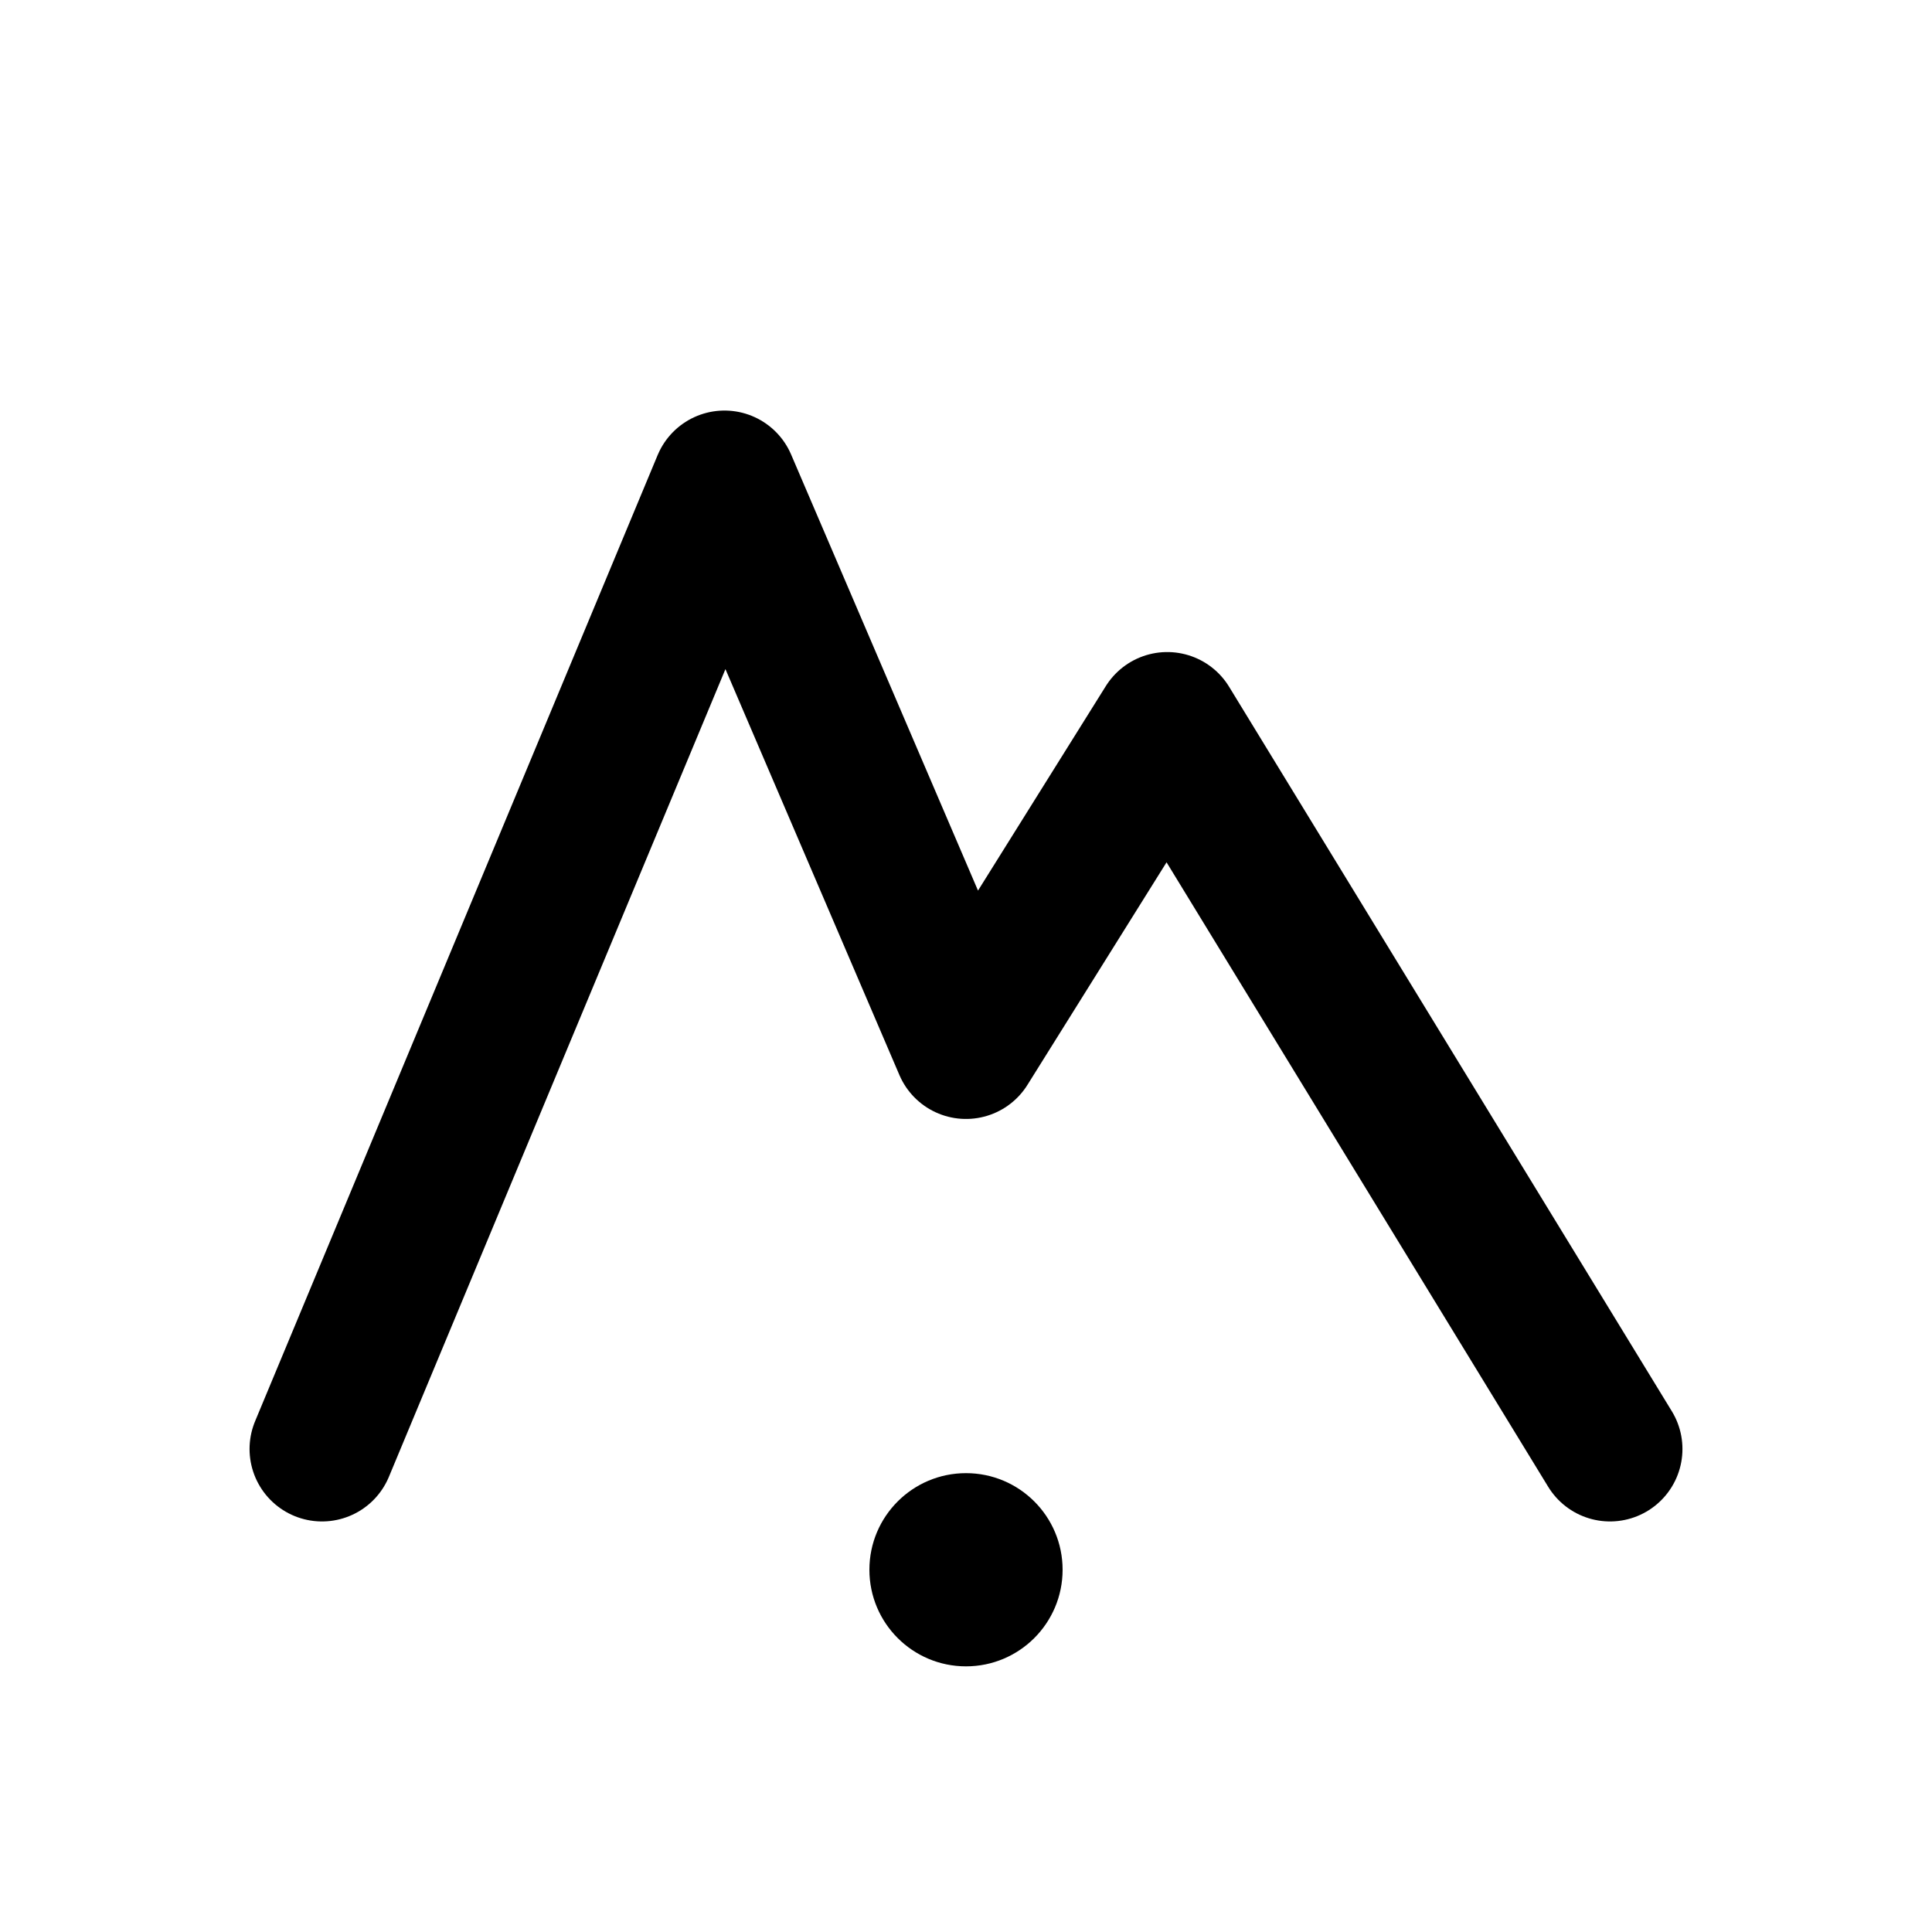
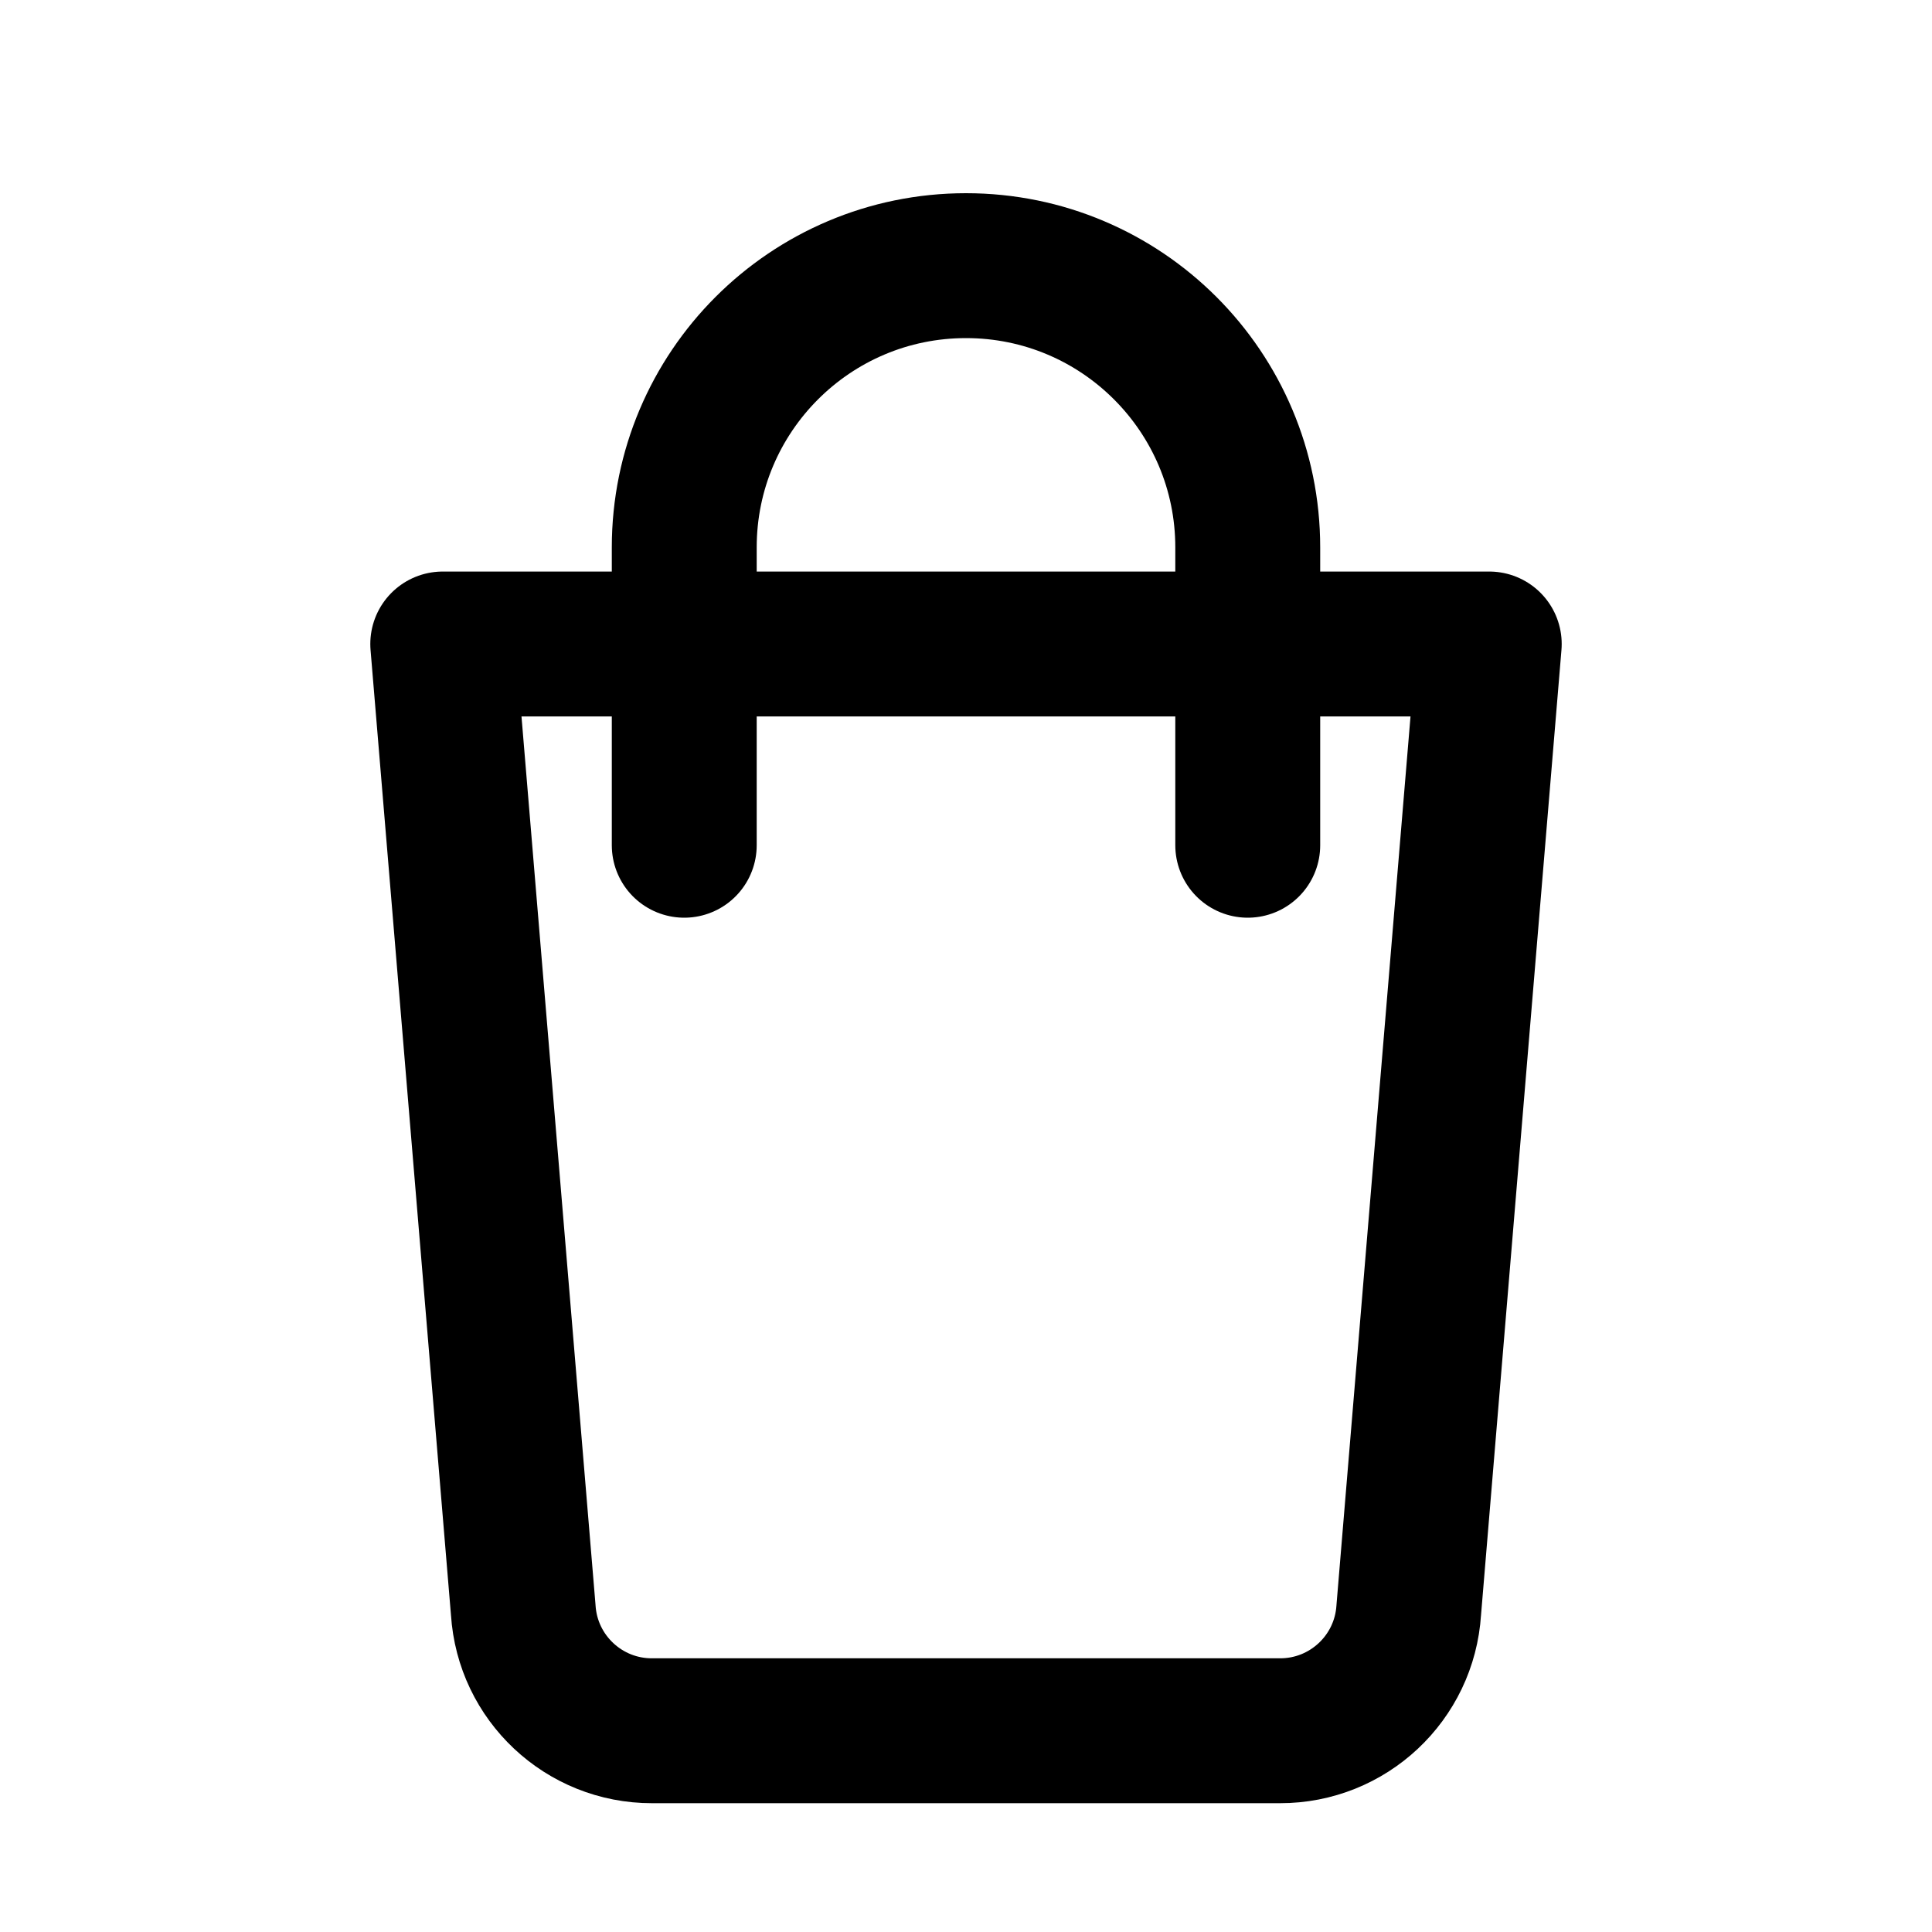
<svg xmlns="http://www.w3.org/2000/svg" viewBox="0 0 24 24" fill="none" stroke="currentColor" stroke-width="1.8" stroke-linecap="round" stroke-linejoin="round">
-   <path d="M4 18 9 6l3 7 2.5-4L20 18" />
-   <circle cx="12" cy="19.5" r="1.2" fill="currentColor" stroke="none" />
+   <path d="M5.5 8h13l-1 12a1.6 1.6 0 0 1-1.6 1.5H8.1A1.6 1.6 0 0 1 6.5 20z" />
+   <path d="M8.5 10.5V6.8A3.5 3.5 0 0 1 12 3.3a3.5 3.5 0 0 1 3.5 3.5v3.7" />
</svg>
